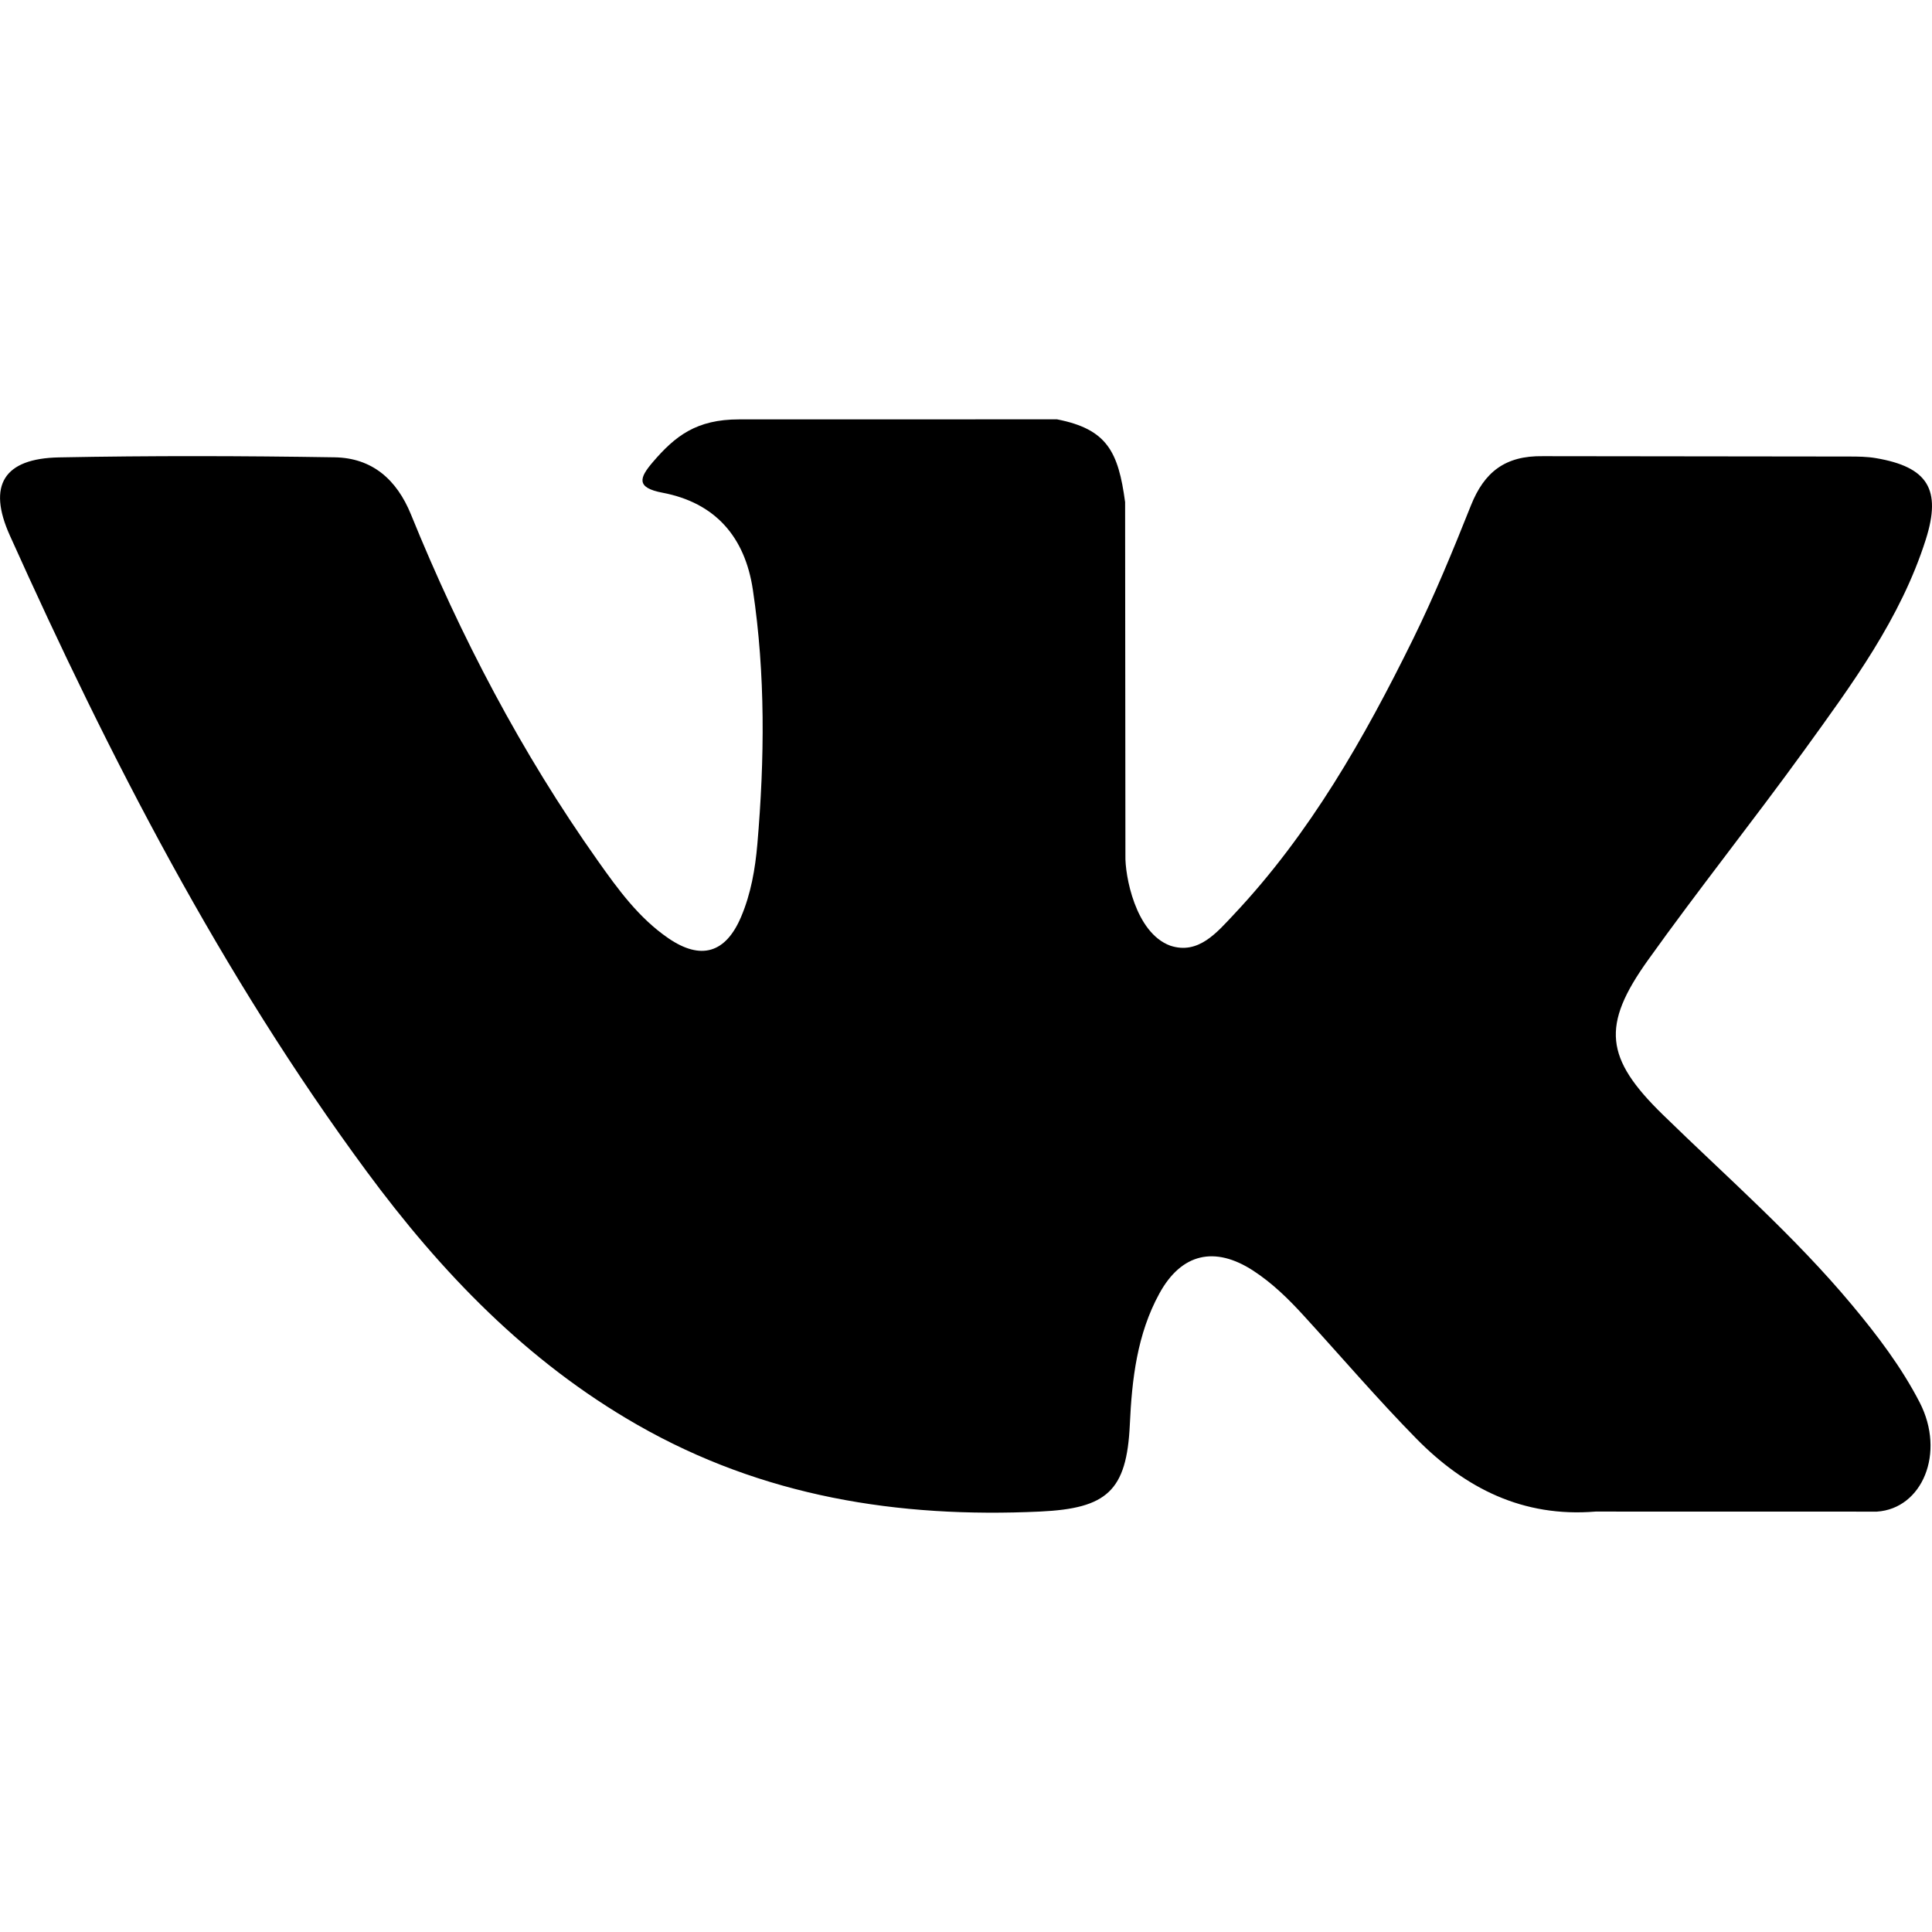
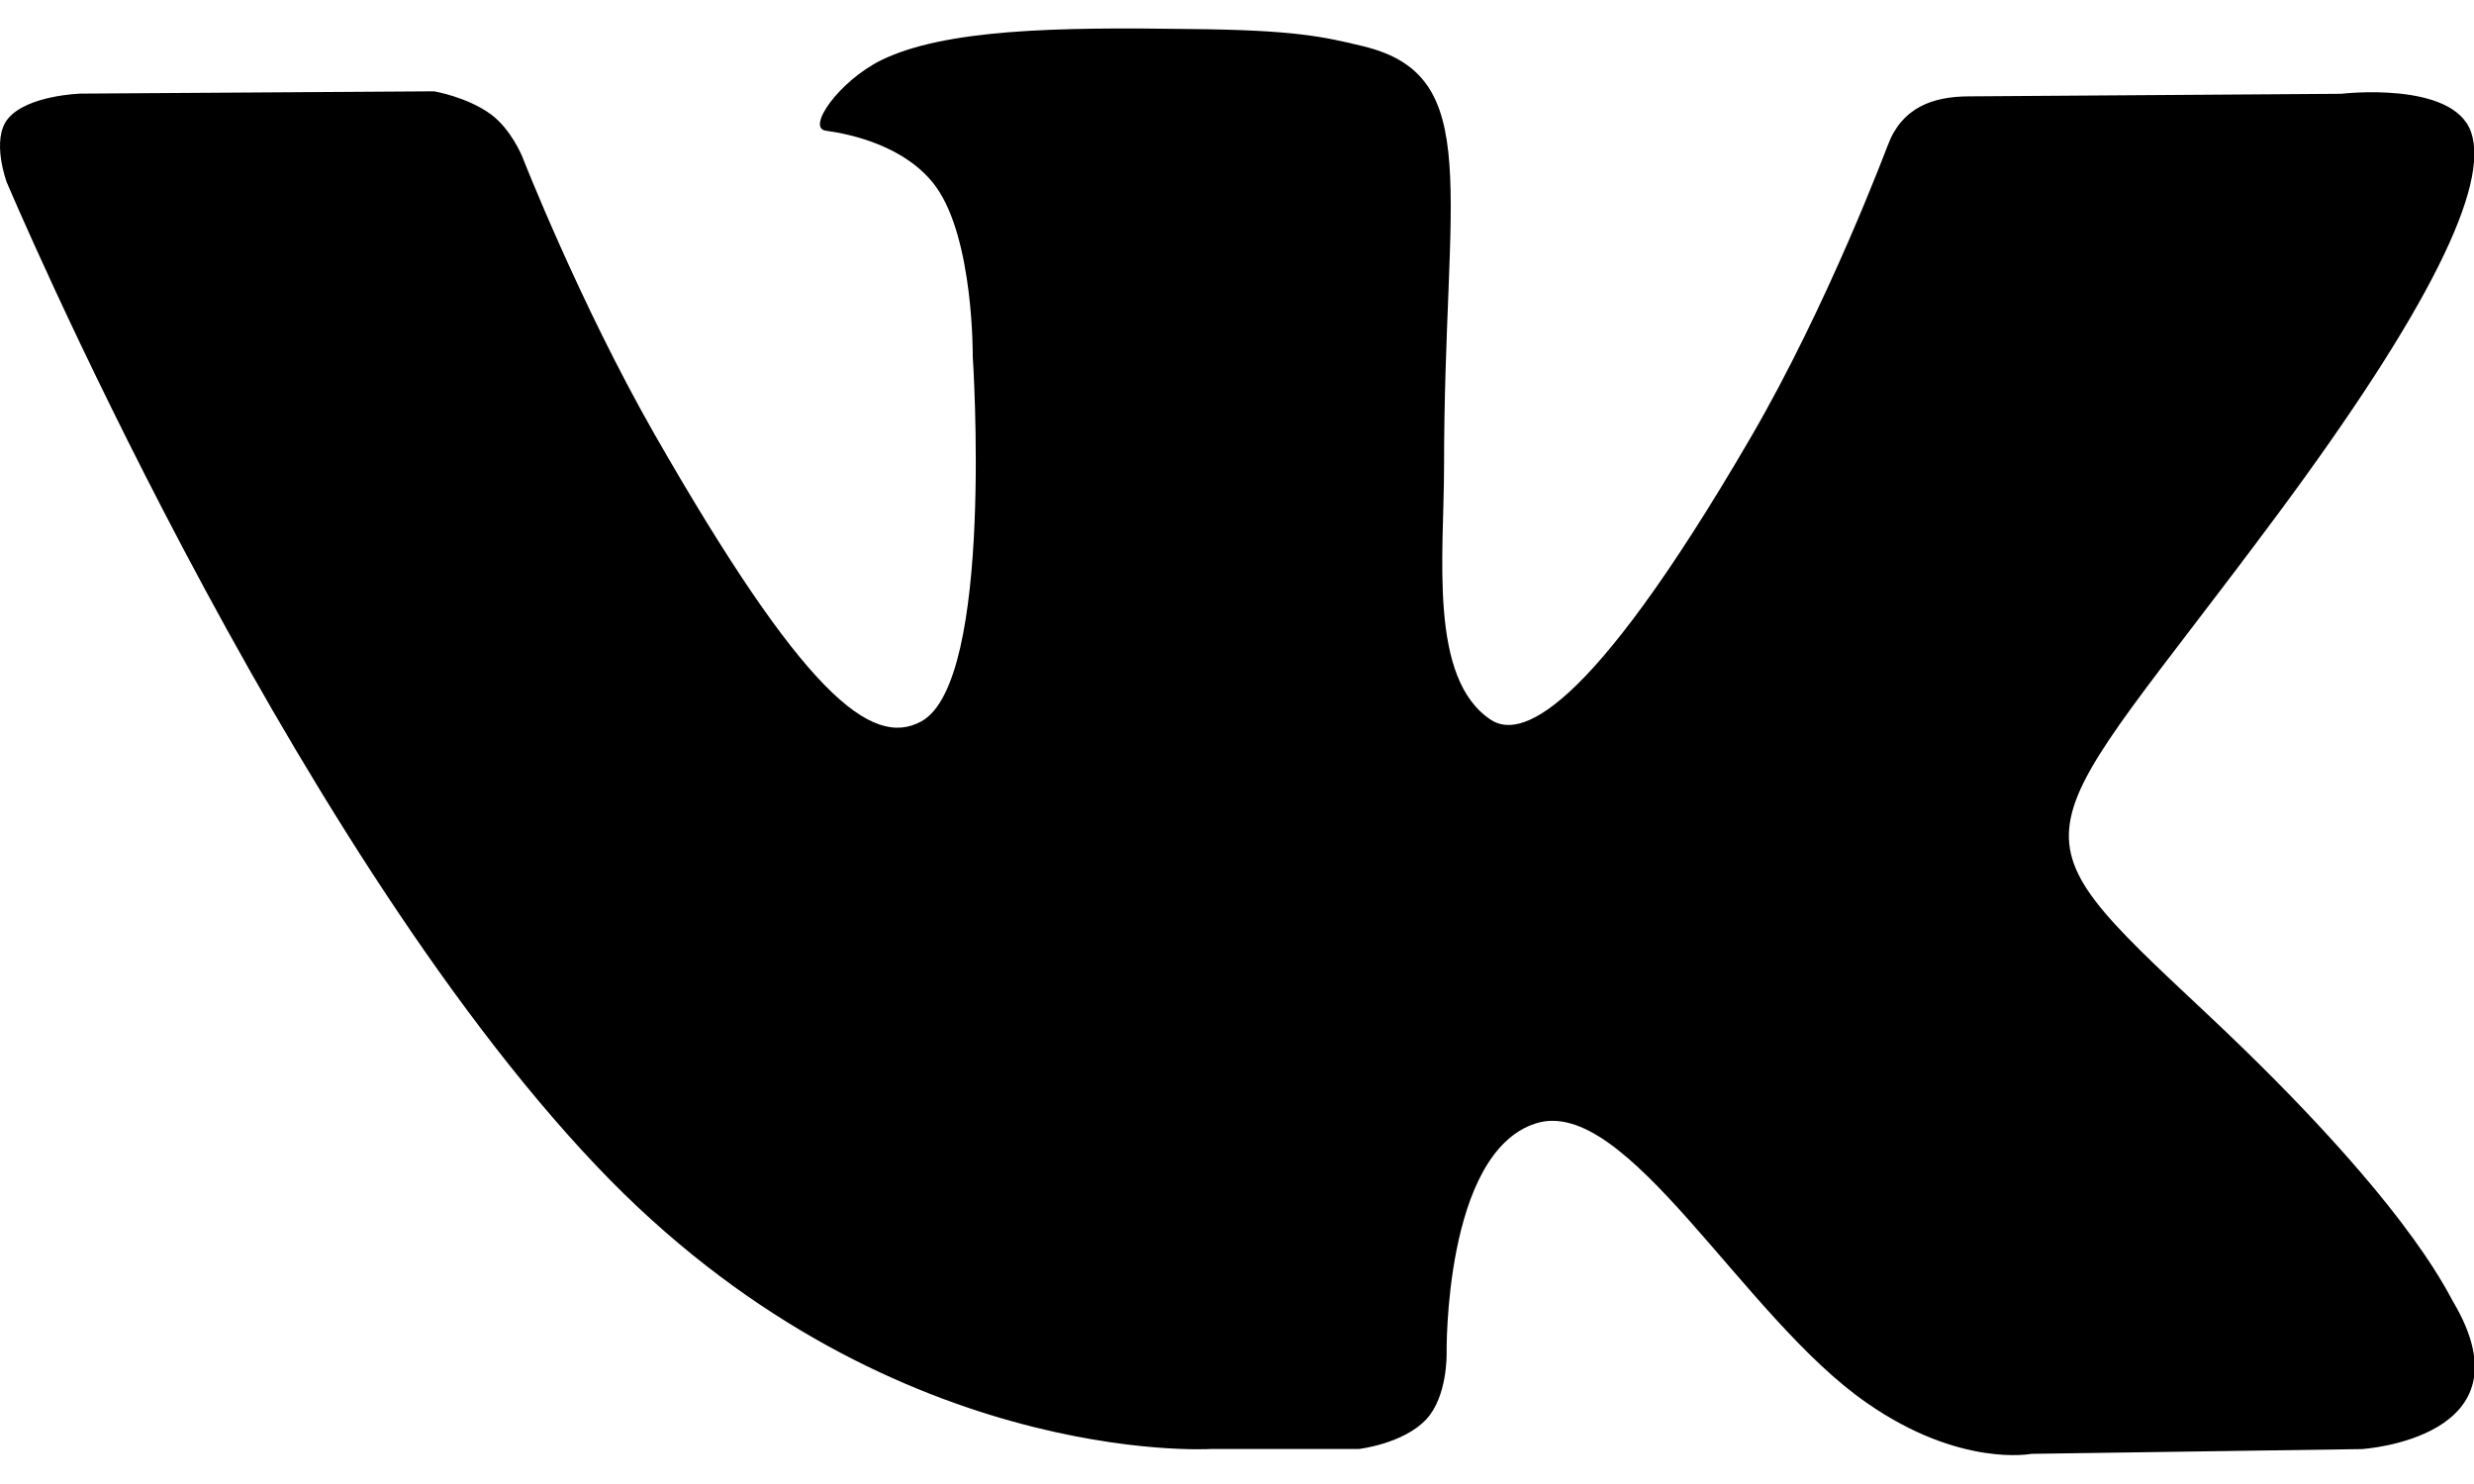
- <svg xmlns="http://www.w3.org/2000/svg" version="1.1" id="Capa_1" x="0px" y="0px" width="96.496px" height="96.496px" viewBox="0 0 96.496 96.496" style="enable-background:new 0 0 96.496 96.496;" xml:space="preserve">
-   <g>
-     <path d="M92.499,65.178c-2.873-3.446-6.254-6.387-9.453-9.51c-2.886-2.815-3.068-4.448-0.748-7.697 c2.532-3.546,5.255-6.956,7.81-10.486c2.385-3.299,4.823-6.589,6.078-10.539c0.796-2.513,0.092-3.623-2.485-4.063 c-0.444-0.077-0.903-0.081-1.355-0.081l-15.289-0.018c-1.883-0.028-2.924,0.793-3.59,2.462c-0.899,2.256-1.826,4.51-2.897,6.687 c-2.43,4.936-5.144,9.707-8.949,13.747c-0.839,0.891-1.767,2.017-3.169,1.553c-1.754-0.64-2.271-3.53-2.242-4.507l-0.015-17.647 c-0.34-2.521-0.899-3.645-3.402-4.135l-15.882,0.003c-2.12,0-3.183,0.819-4.315,2.145c-0.653,0.766-0.85,1.263,0.492,1.517 c2.636,0.5,4.121,2.206,4.515,4.849c0.632,4.223,0.588,8.463,0.224,12.703c-0.107,1.238-0.32,2.473-0.811,3.629 c-0.768,1.817-2.008,2.187-3.637,1.069c-1.475-1.012-2.511-2.44-3.525-3.874c-3.809-5.382-6.848-11.186-9.326-17.285 c-0.716-1.762-1.951-2.83-3.818-2.859c-4.587-0.073-9.175-0.085-13.762,0.004c-2.76,0.052-3.583,1.392-2.459,3.894 c4.996,11.113,10.557,21.917,17.816,31.759c3.727,5.051,8.006,9.51,13.534,12.67c6.265,3.582,13.009,4.66,20.112,4.328 c3.326-0.156,4.325-1.021,4.479-4.336c0.104-2.268,0.361-4.523,1.48-6.561c1.098-2,2.761-2.381,4.678-1.137 c0.959,0.623,1.767,1.416,2.53,2.252c1.872,2.048,3.677,4.158,5.62,6.137c2.437,2.48,5.324,3.945,8.954,3.646L93.744,75.5 c2.264-0.148,3.438-2.924,2.138-5.451C94.969,68.279,93.771,66.703,92.499,65.178z" />
-   </g>
+ <svg width="35" height="21" viewBox="0 0 26 15">
+   <path d="M16.138 11.51c.956-.309 2.18 2.04 3.483 2.939.978.681 1.727.534 1.727.534l3.473-.05s1.815-.112.957-1.554c-.071-.12-.503-1.069-2.585-3.022-2.177-2.043-1.882-1.712.739-5.244 1.597-2.153 2.236-3.468 2.036-4.028-.192-.539-1.365-.399-1.365-.399L20.69.713c-.381.001-.704.119-.851.515-.003.004-.621 1.666-1.445 3.079-1.741 2.989-2.436 3.148-2.724 2.961-.661-.433-.494-1.737-.494-2.664 0-2.897.432-4.105-.846-4.417-.427-.104-.739-.172-1.828-.182-1.392-.021-2.574 0-3.244.329-.445.223-.786.712-.579.74.26.035.843.16 1.155.586.401.552.389 1.789.389 1.789s.229 3.411-.54 3.834c-.528.29-1.25-.302-2.803-3.016-.793-1.388-1.392-2.922-1.392-2.922s-.116-.285-.326-.441c-.25-.185-.6-.244-.6-.244L.848.684S.29.7.085.946c-.182.218-.015.668-.015.668s2.909 6.881 6.203 10.347c3.02 3.182 6.452 2.971 6.452 2.971h1.555s.469-.054.709-.312c.224-.24.214-.691.214-.691s-.031-2.109.935-2.419z" />
</svg>
